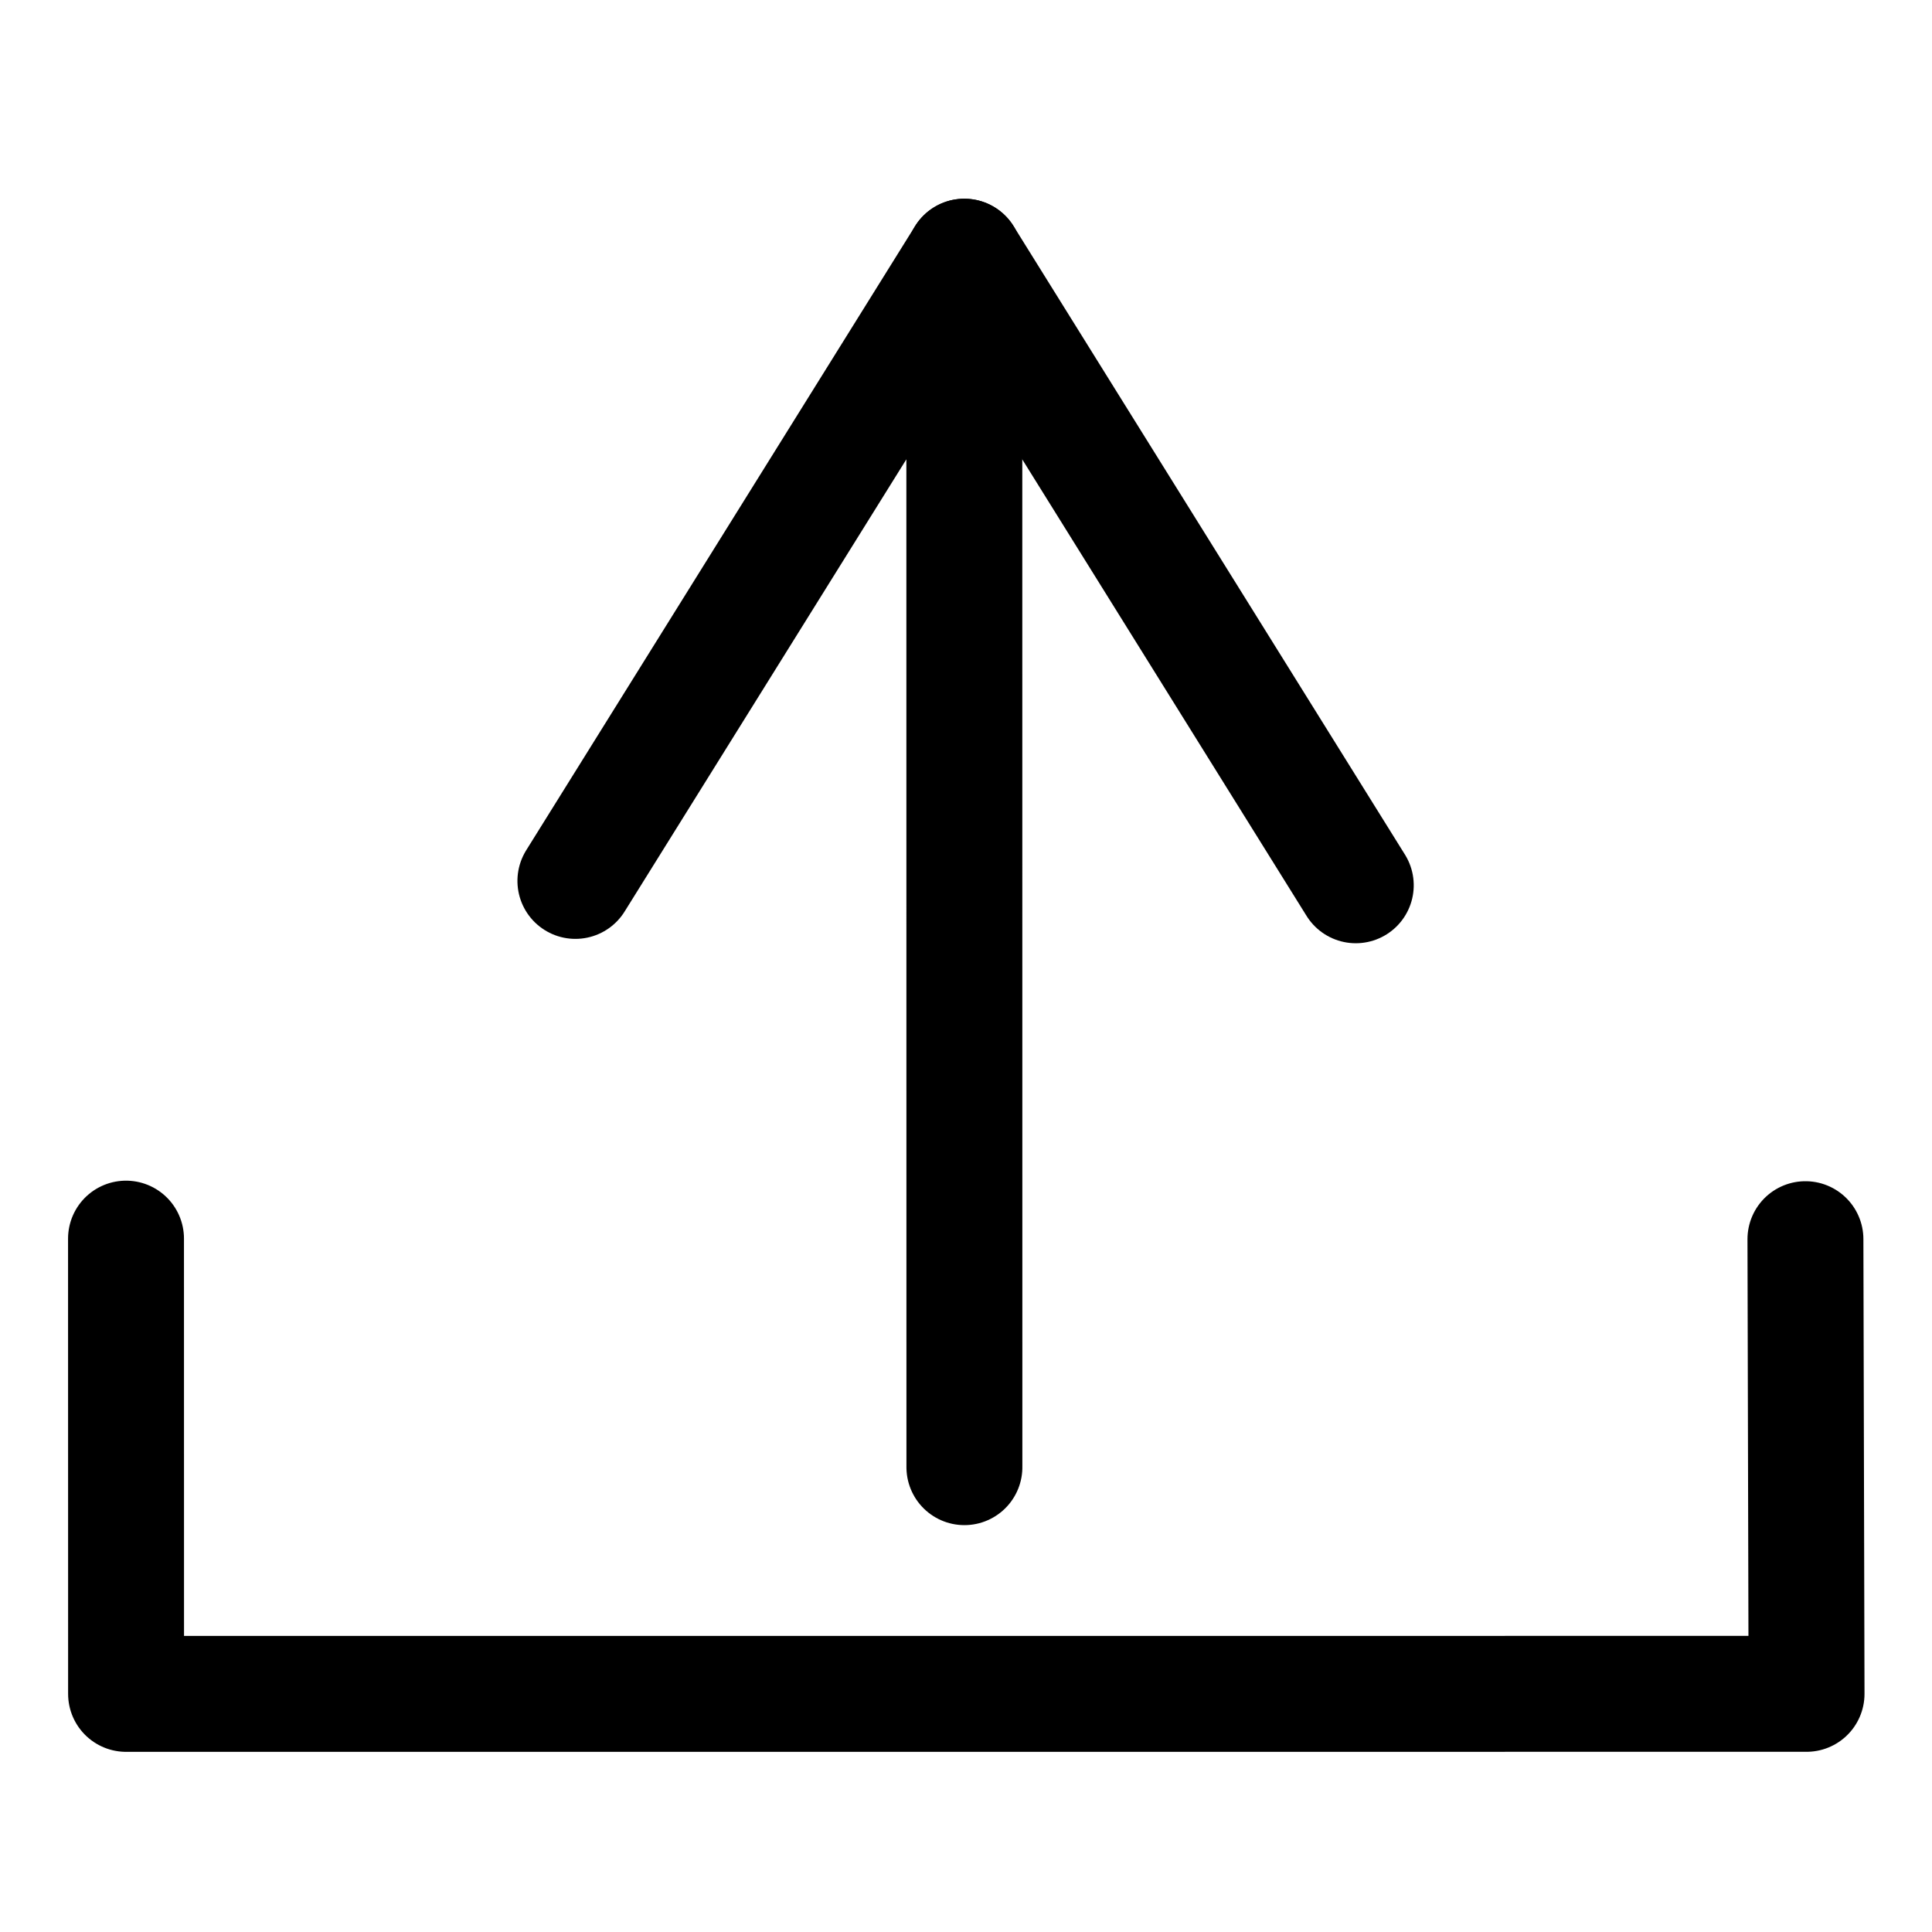
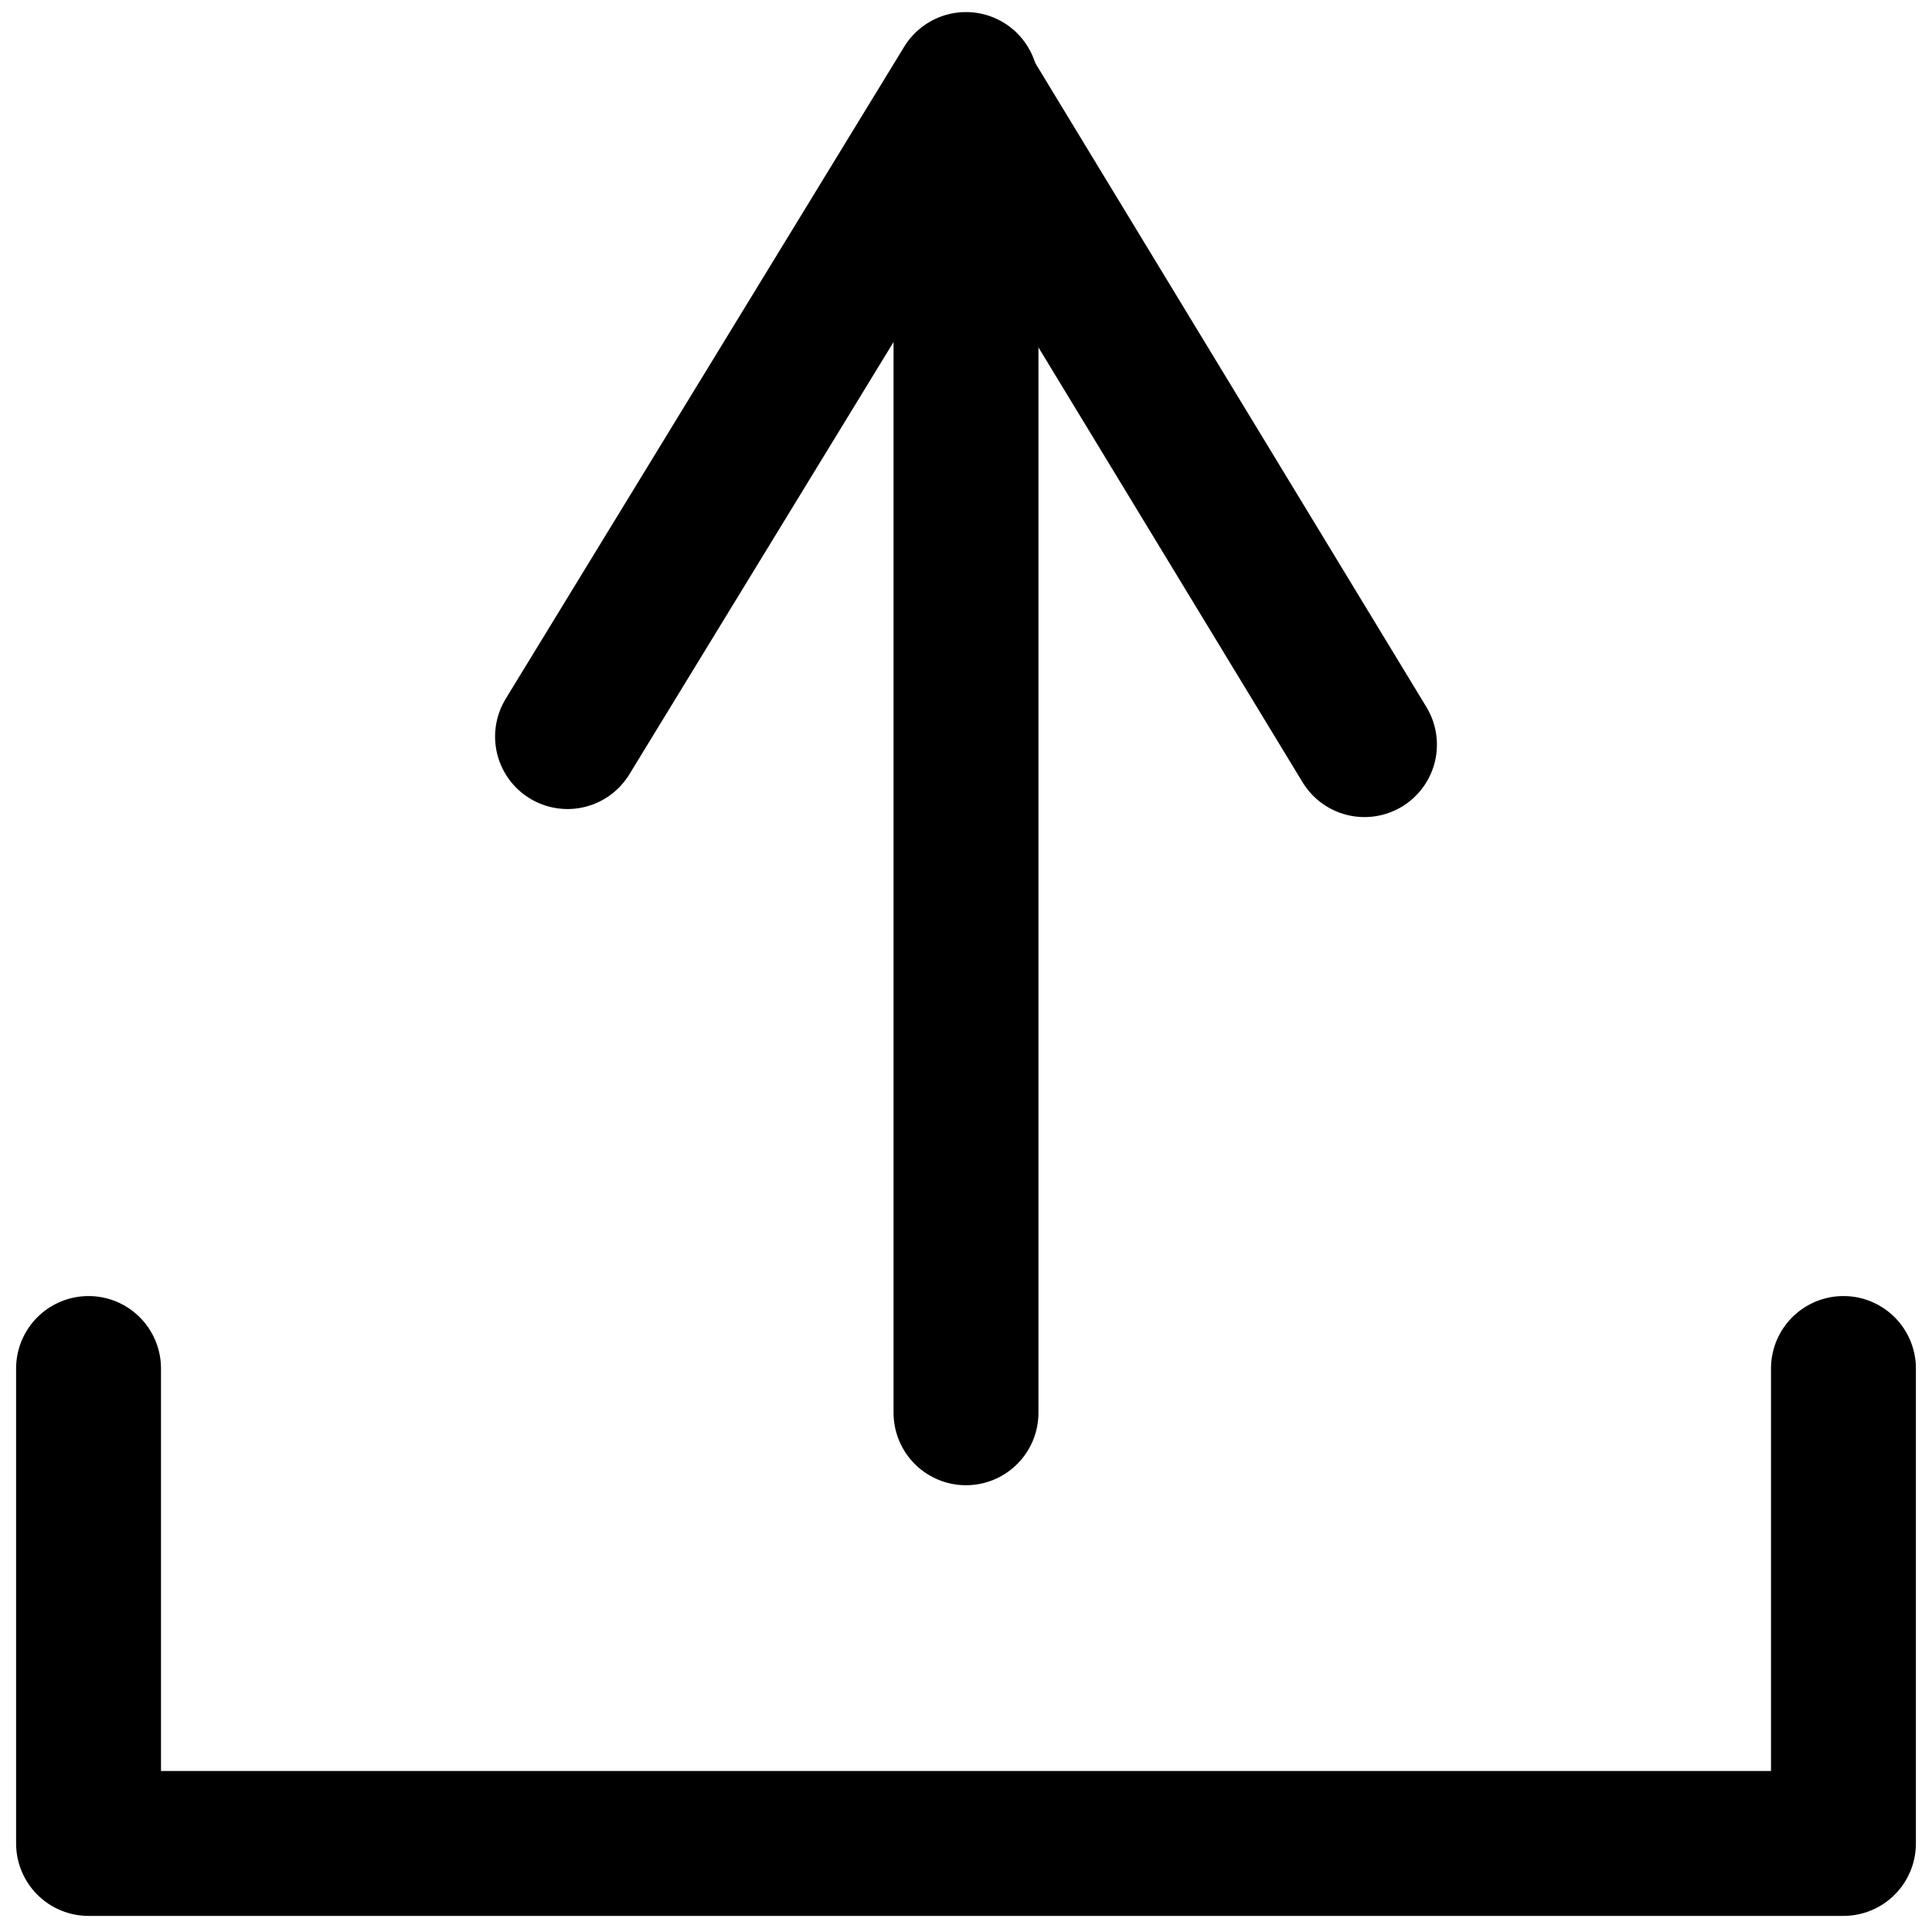
- <svg xmlns="http://www.w3.org/2000/svg" xmlns:ns1="http://www.openswatchbook.org/uri/2009/osb" id="svg8" version="1.1" viewBox="0 0 200 200" height="200mm" width="200mm">
+ <svg xmlns="http://www.w3.org/2000/svg" id="svg8" version="1.1" viewBox="0 0 240 240" height="240pt" width="240pt">
  <defs id="defs2">
-     <linearGradient id="linearGradient946" ns1:paint="gradient">
+     <linearGradient id="linearGradient946">
      <stop style="stop-color:#000000;stop-opacity:1;" offset="0" id="stop942" />
      <stop style="stop-color:#000000;stop-opacity:0;" offset="1" id="stop944" />
    </linearGradient>
    <marker style="overflow:visible" id="marker1165" refX="0" refY="0" orient="auto">
      <path transform="matrix(-0.8,0,0,-0.8,-10,0)" style="fill-rule:evenodd;stroke:#000000;stroke-width:1pt" d="M 0,0 5,-5 -12.5,0 5,5 Z" id="path1163" />
    </marker>
    <marker style="overflow:visible" id="marker1161" refX="0" refY="0" orient="auto">
      <path transform="matrix(0.8,0,0,0.8,10,0)" style="fill-rule:evenodd;stroke:#000000;stroke-width:1pt" d="M 0,0 5,-5 -12.5,0 5,5 Z" id="path1159" />
    </marker>
    <marker style="overflow:visible" id="Arrow1Send" refX="0" refY="0" orient="auto">
      <path transform="matrix(-0.2,0,0,-0.2,-1.2,0)" style="fill-rule:evenodd;stroke:#000000;stroke-width:1pt" d="M 0,0 5,-5 -12.5,0 5,5 Z" id="path864" />
    </marker>
    <marker style="overflow:visible" id="Arrow1Sstart" refX="0" refY="0" orient="auto">
      <path transform="matrix(0.2,0,0,0.2,1.2,0)" style="fill-rule:evenodd;stroke:#000000;stroke-width:1pt" d="M 0,0 5,-5 -12.5,0 5,5 Z" id="path861" />
    </marker>
    <marker style="overflow:visible" id="Arrow1Mend" refX="0" refY="0" orient="auto">
      <path transform="matrix(-0.4,0,0,-0.4,-4,0)" style="fill-rule:evenodd;stroke:#000000;stroke-width:1pt" d="M 0,0 5,-5 -12.5,0 5,5 Z" id="path858" />
    </marker>
    <marker style="overflow:visible" id="Arrow1Mstart" refX="0" refY="0" orient="auto">
      <path transform="matrix(0.4,0,0,0.4,4,0)" style="fill-rule:evenodd;stroke:#000000;stroke-width:1pt" d="M 0,0 5,-5 -12.5,0 5,5 Z" id="path855" />
    </marker>
    <marker style="overflow:visible" id="Arrow1Lend" refX="0" refY="0" orient="auto">
      <path transform="matrix(-0.8,0,0,-0.8,-10,0)" style="fill-rule:evenodd;stroke:#000000;stroke-width:1pt" d="M 0,0 5,-5 -12.5,0 5,5 Z" id="path852" />
    </marker>
    <marker style="overflow:visible" id="Arrow1Lstart" refX="0" refY="0" orient="auto">
      <path transform="matrix(0.8,0,0,0.8,10,0)" style="fill-rule:evenodd;stroke:#000000;stroke-width:1pt" d="M 0,0 5,-5 -12.5,0 5,5 Z" id="path849" />
    </marker>
  </defs>
  <g id="layer1">
-     <path id="path1238" d="m -55.599,-146.749 -52.385,88.724 52.385,88.724" style="fill:none;stroke:#000000;stroke-width:10;stroke-linecap:round;stroke-linejoin:miter;stroke-miterlimit:4;stroke-dasharray:none;stroke-opacity:1" />
-     <path style="fill:none;stroke:#000000;stroke-width:8;stroke-linecap:round;stroke-linejoin:miter;stroke-miterlimit:4;stroke-dasharray:none;stroke-opacity:1" d="m 439.615,100.209 c -3.018,13.752 -15.965,18.118 -27.375,18.162 -13.198,0.983 -27.247,-6.575 -27.166,-18.261 1.015,-9.866 10.02,-16.28 27.285,-16.272" id="path1261-7" />
-     <path id="path1261-7-5" d="m 416.976,101.561 c 3.018,-13.752 15.965,-18.118 27.375,-18.162 13.198,-0.983 27.247,6.575 27.166,18.261 -1.015,9.866 -10.02,16.28 -27.285,16.272" style="fill:none;stroke:#000000;stroke-width:8;stroke-linecap:round;stroke-linejoin:miter;stroke-miterlimit:4;stroke-dasharray:none;stroke-opacity:1" />
-     <circle style="fill:#000000;fill-opacity:1;stroke:#000000;stroke-width:16;stroke-linecap:butt;stroke-linejoin:miter;stroke-miterlimit:4;stroke-dasharray:none;paint-order:stroke fill markers" id="path897" cx="-65.353" cy="-58.051" r="4" />
-     <path style="fill:none;stroke:#000000;stroke-width:0.273px;stroke-linecap:butt;stroke-linejoin:miter;stroke-opacity:1" d="m -65.353,-58.051 c 24.869,-0.001 49.736,-0.003 74.6,-0.004" id="path899" />
-     <circle style="fill:#000000;fill-opacity:1;stroke:#000000;stroke-width:16;stroke-linecap:butt;stroke-linejoin:miter;stroke-miterlimit:4;stroke-dasharray:none;paint-order:stroke fill markers" id="path897-7" cx="-28.053" cy="-58.053" r="4" />
-     <circle style="fill:#000000;fill-opacity:1;stroke:#000000;stroke-width:16;stroke-linecap:butt;stroke-linejoin:miter;stroke-miterlimit:4;stroke-dasharray:none;paint-order:stroke fill markers" id="path897-7-6" cx="9.247" cy="-58.055" r="4" />
-     <path style="fill:none;stroke:#000000;stroke-width:0.081;stroke-linecap:butt;stroke-linejoin:miter;stroke-miterlimit:4;stroke-dasharray:none;stroke-opacity:1" d="m -156.715,-58.047 c 30.458,-0.001 60.912,-0.003 91.362,-0.004" id="path899-2" />
-     <path id="path1238-9" d="M -170.474,6.509 -212.037,50.854 -253.6,6.509 Z" style="fill:#000000;fill-opacity:1;stroke:#000000;stroke-width:6.297;stroke-linecap:round;stroke-linejoin:round;stroke-miterlimit:4;stroke-dasharray:none;stroke-opacity:1" />
-     <path id="path1238-6-1" d="m -293.422,74.7 -59.866,94.349 59.866,94.349" style="fill:none;stroke:#000000;stroke-width:11.024;stroke-linecap:round;stroke-linejoin:miter;stroke-miterlimit:4;stroke-dasharray:none;stroke-opacity:1" />
-     <path id="path1238-9-0" d="m -247.752,148.58 41.563,-44.346 41.563,44.346 z" style="fill:#000000;fill-opacity:1;stroke:#000000;stroke-width:6.297;stroke-linecap:round;stroke-linejoin:round;stroke-miterlimit:4;stroke-dasharray:none;stroke-opacity:1" />
-     <path style="fill:none;stroke:#000000;stroke-width:0.151;stroke-linecap:butt;stroke-linejoin:miter;stroke-miterlimit:4;stroke-dasharray:none;stroke-opacity:1" d="m -261.022,209.799 c 66.585,66.645 133.163,133.283 199.733,199.913" id="path899-2-3-5" />
-     <path style="fill:none;stroke:#000000;stroke-width:0.151;stroke-linecap:butt;stroke-linejoin:miter;stroke-miterlimit:4;stroke-dasharray:none;stroke-opacity:1" d="M -61.137,210.05 C -127.733,276.618 -194.322,343.179 -260.903,409.732" id="path899-2-3-5-5" />
-     <path style="fill:none;stroke:#000000;stroke-width:0.374px;stroke-linecap:butt;stroke-linejoin:miter;stroke-opacity:1" d="m 276.561,-123.733 c 0,0 -199.747,-0.12 -199.747,-0.12" id="path922" />
-     <path style="fill:none;stroke:#000000;stroke-width:12;stroke-linecap:round;stroke-linejoin:miter;stroke-miterlimit:4;stroke-dasharray:none;stroke-opacity:1;paint-order:stroke fill markers" d="m 310.509,229.755 c 0,0 0.206,-100.091 0.206,-100.091" id="path930" />
-     <path style="fill:none;stroke:#000000;stroke-width:0.374px;stroke-linecap:butt;stroke-linejoin:miter;stroke-opacity:1" d="m -61.421,309.95 c 0,0 -199.747,-0.12 -199.747,-0.12" id="path922-2" />
-     <path style="fill:none;stroke:#000000;stroke-width:12;stroke-linecap:round;stroke-linejoin:round;stroke-miterlimit:4;stroke-dasharray:none;stroke-opacity:1" d="m 13.045,128.222 c 0,0 0.006,47.128 0.006,47.128 0,0 173.962,-0.004 173.962,-0.004 0,0 -0.115,-47.068 -0.115,-47.068" id="path973" />
-     <path style="fill:none;stroke:#000000;stroke-width:24;stroke-linecap:round;stroke-linejoin:miter;stroke-miterlimit:4;stroke-dasharray:none;stroke-opacity:1;paint-order:stroke fill markers" d="m -212.052,6.524 c 0,0 0.237,-87.072 0.237,-87.072" id="path977" />
-     <g id="g1633" transform="matrix(0,-1.8,1.8,0,-621.2147,146.4897)" style="stroke-width:6.667;stroke-miterlimit:4;stroke-dasharray:none">
-       <path style="fill:none;stroke:#000000;stroke-width:6.667;stroke-linecap:round;stroke-linejoin:round;stroke-miterlimit:4;stroke-dasharray:none;stroke-opacity:1" d="m -2.995,400.583 c 0,0 69.616,-0.005 69.616,-0.005 0,0 -35.9,-22.367 -35.9,-22.367" id="path907" />
-       <path style="fill:none;stroke:#000000;stroke-width:6.667;stroke-linecap:round;stroke-linejoin:round;stroke-miterlimit:4;stroke-dasharray:none;stroke-opacity:1" d="m 66.621,400.578 c 0,0 -36.151,22.513 -36.151,22.513" id="path947" />
-     </g>
+     <path style="fill:none;stroke:#000000;stroke-width:18;stroke-linecap:round;stroke-linejoin:round;stroke-miterlimit:4;stroke-dasharray:none;stroke-opacity:1" d="m 11,170 c 0,0 0,59 0,59 0,0 218,0 218,0 0,0 0,-59 0,-59" id="path973" />
+     <path style="fill:none;stroke:#000000;stroke-width:18;stroke-linecap:round;stroke-linejoin:round;stroke-miterlimit:4;stroke-dasharray:none;stroke-opacity:1" d="m 120,175.5 c 0,0 0,-164.5 0,-165 0,0 -49.5,81 -49.5,81" id="path907" />
+     <path style="fill:none;stroke:#000000;stroke-width:18;stroke-linecap:round;stroke-linejoin:round;stroke-miterlimit:4;stroke-dasharray:none;stroke-opacity:1" d="m 120,11 c 0,0 49.5,81.5 49.5,81.5" id="path947" />
  </g>
</svg>
